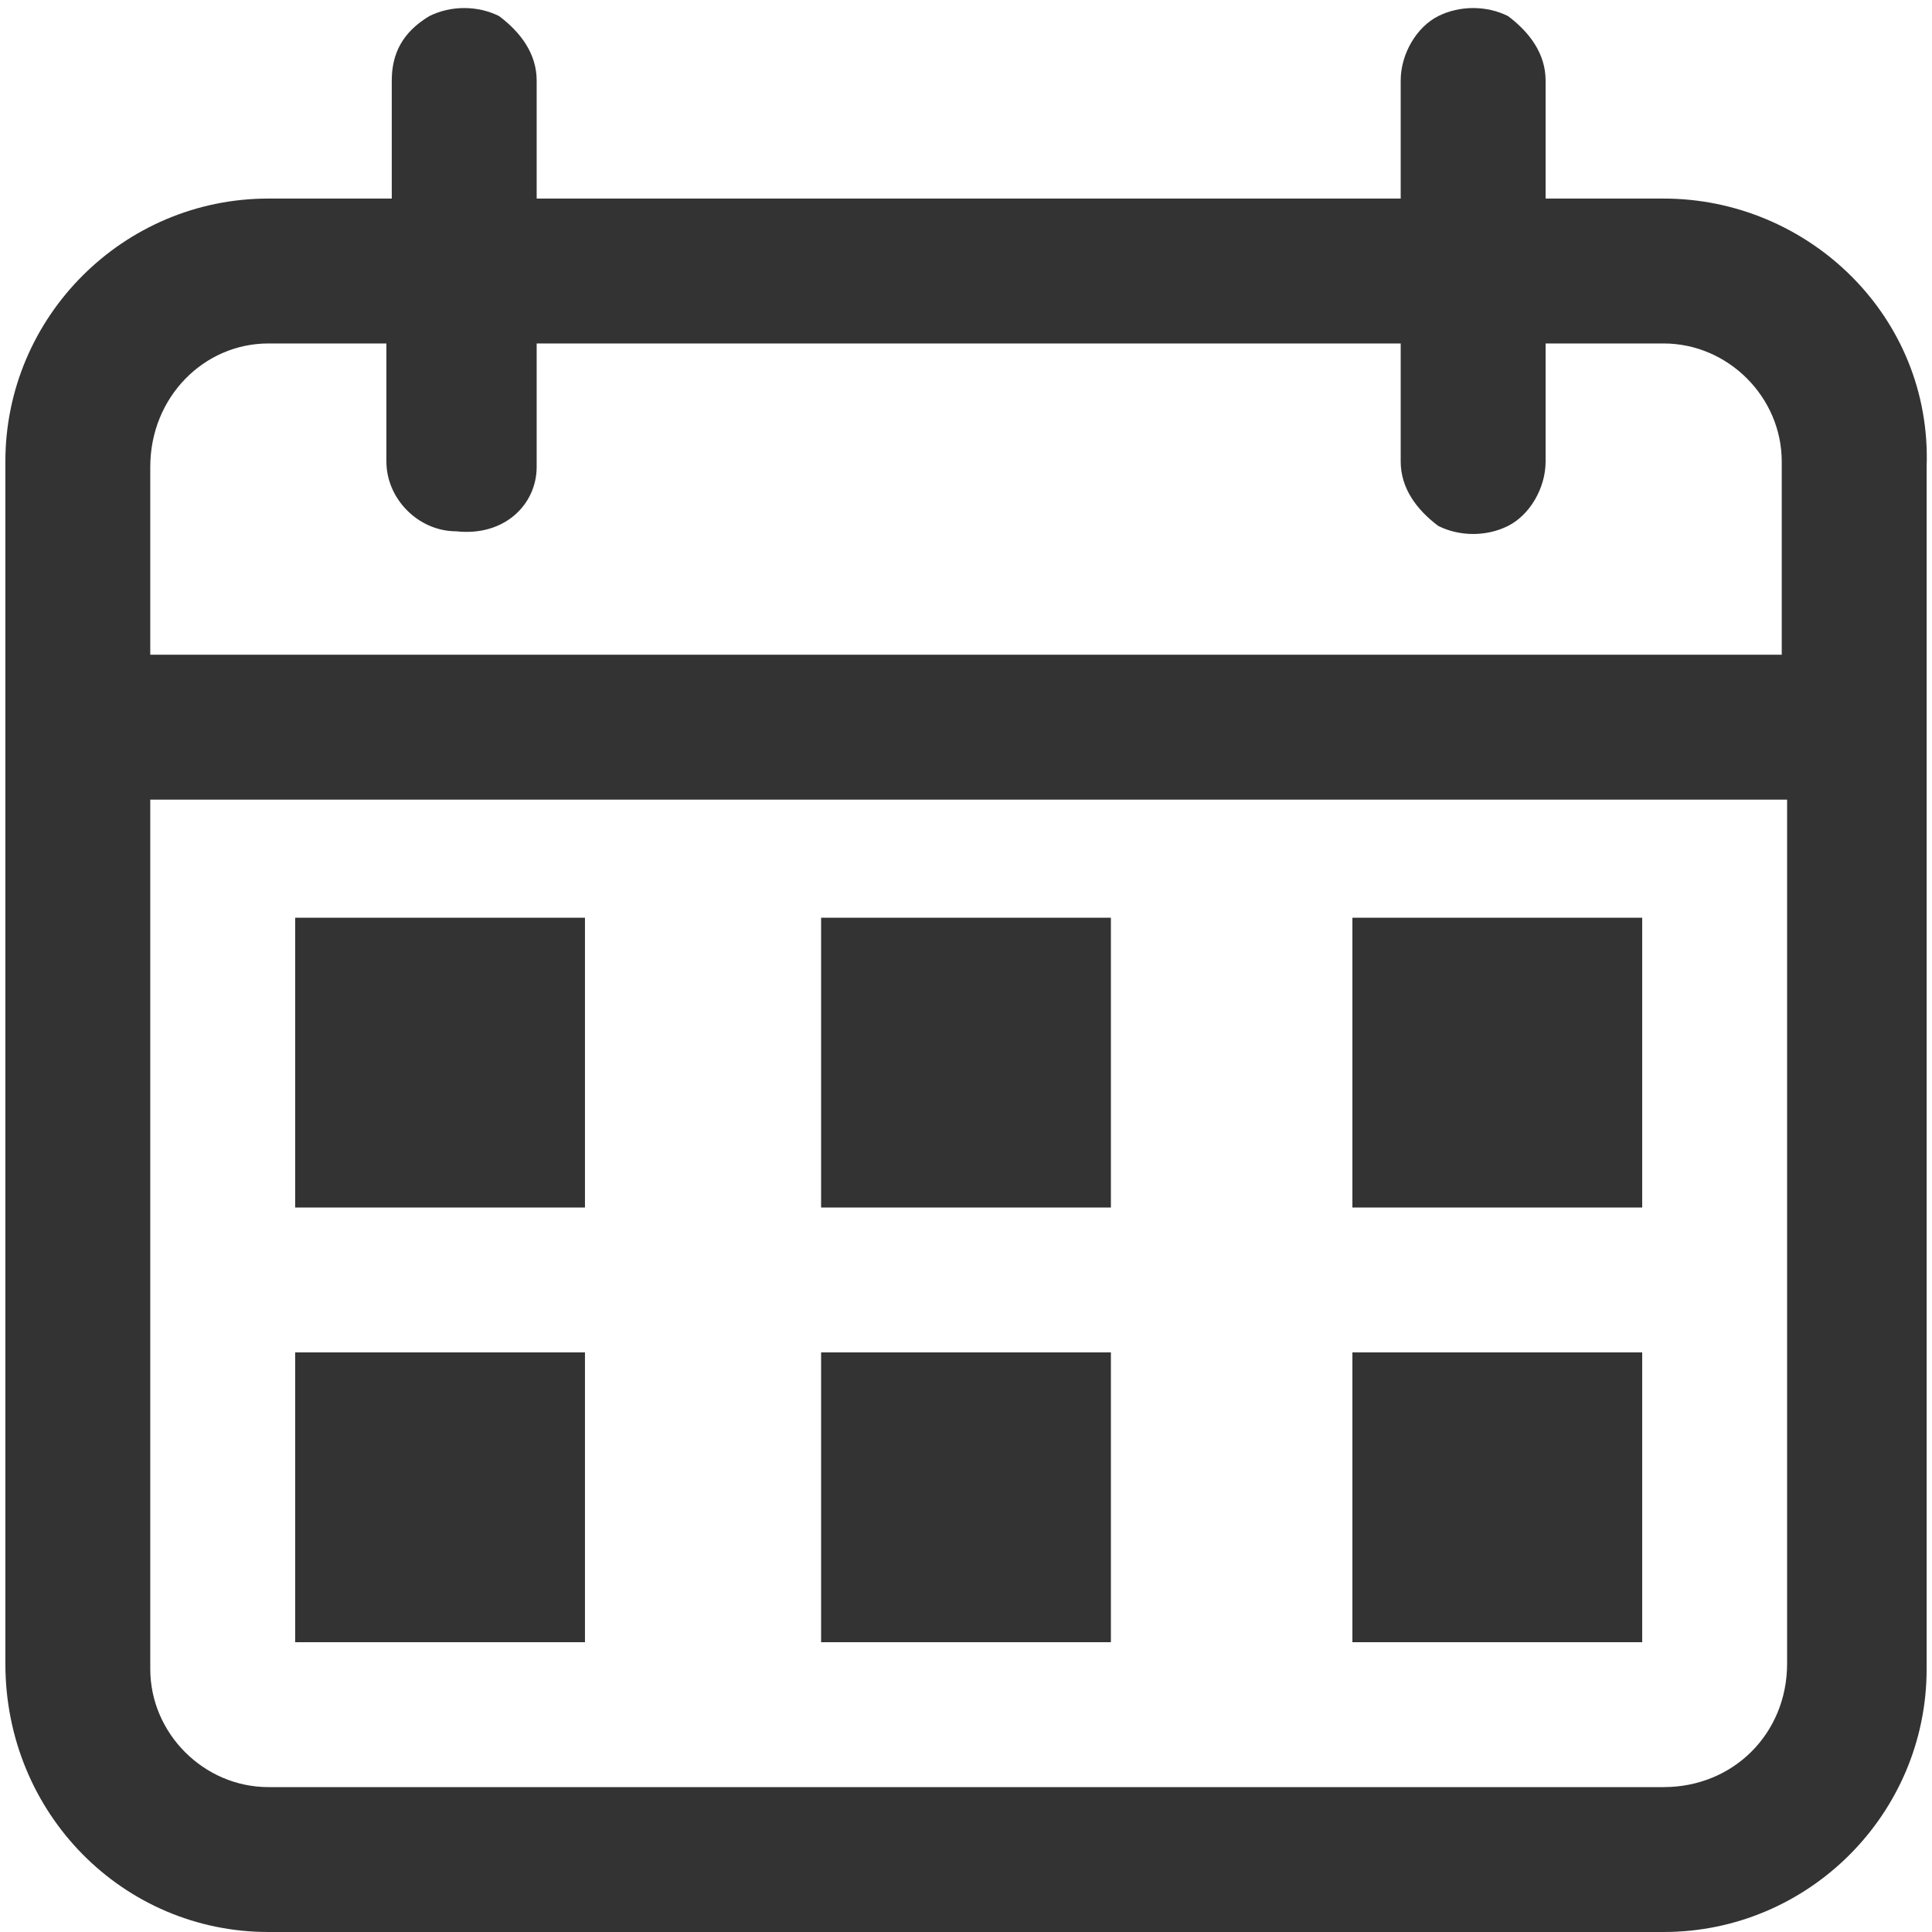
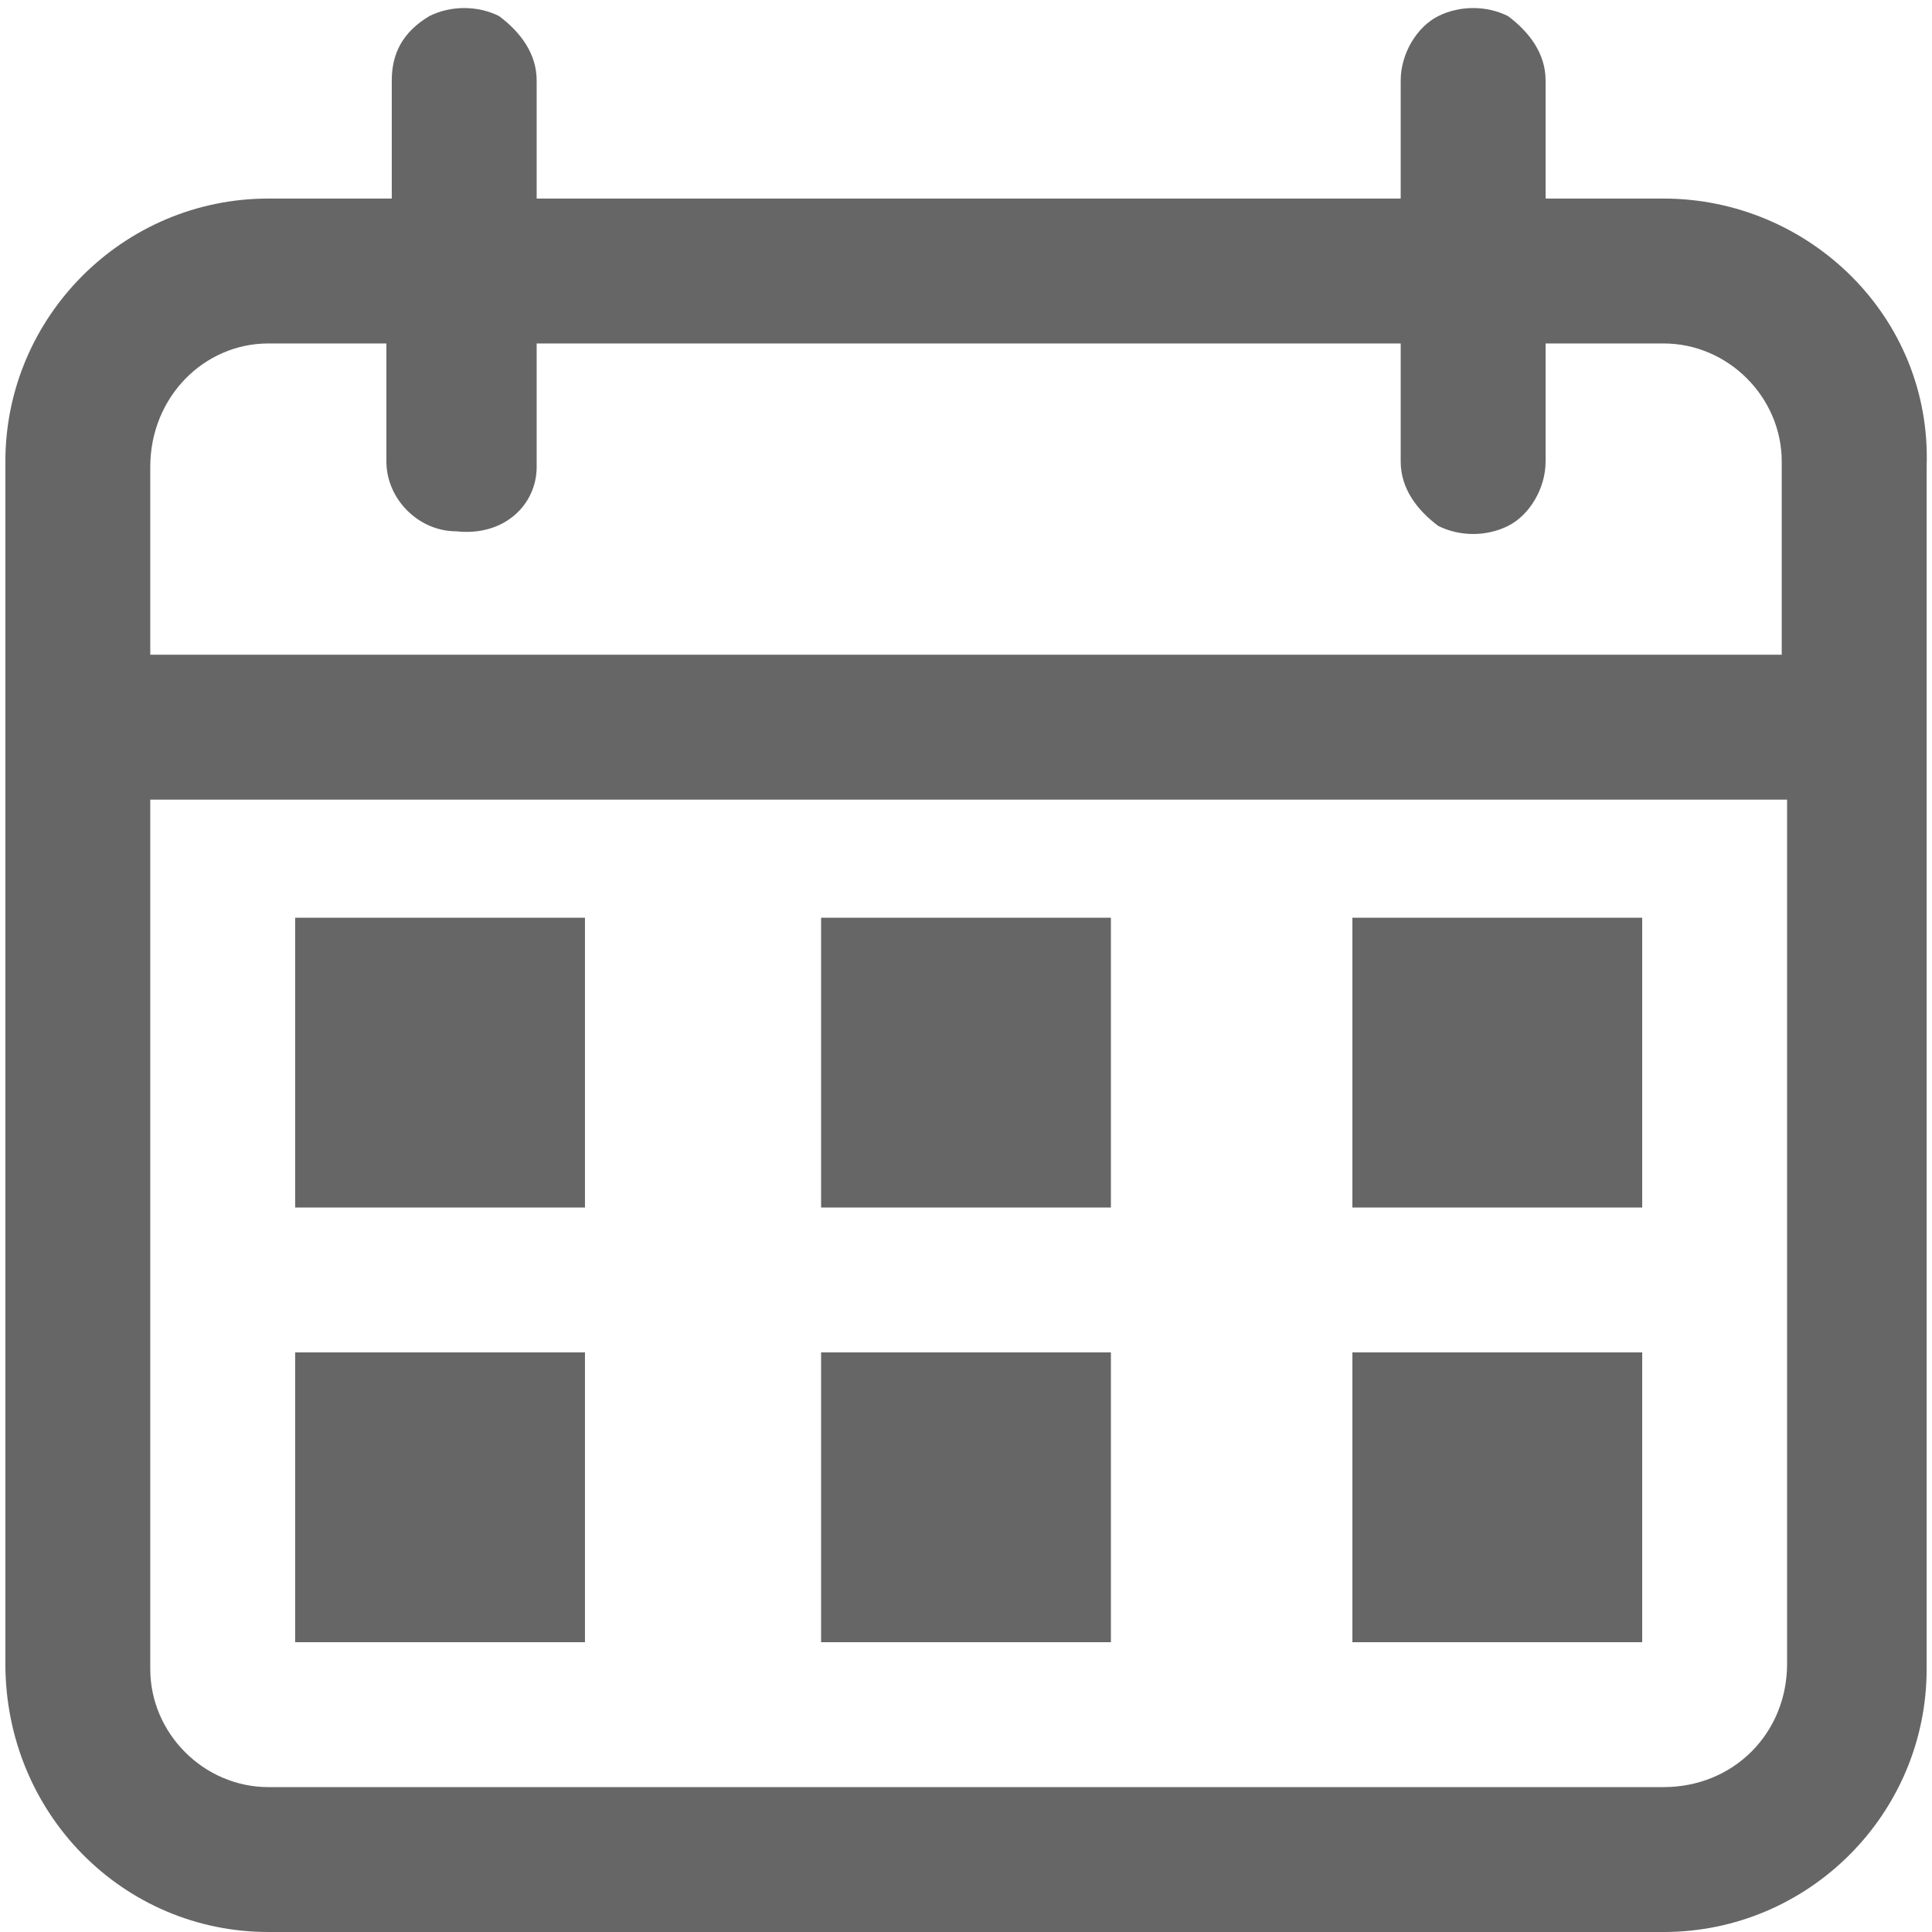
- <svg xmlns="http://www.w3.org/2000/svg" viewBox="0 0 36 36">
-   <path d="M31 33.3H5c-1.2 0-2.2-1-2.2-2.2V14.9h30.5V31c0 1.3-1 2.3-2.3 2.3M5 6.4h2.2v2.2c0 .7.6 1.3 1.3 1.3.9.1 1.5-.5 1.5-1.2V6.4h16.1v2.2c0 .5.3.9.7 1.2.4.2.9.2 1.3 0s.7-.7.7-1.2V6.4H31c1.2 0 2.2 1 2.2 2.2v3.6H2.8V8.7c0-1.3 1-2.3 2.2-2.3m26-2.7h-2.2V1.5c0-.5-.3-.9-.7-1.2-.4-.2-.9-.2-1.3 0s-.7.7-.7 1.2v2.2H10V1.5C10 1 9.7.6 9.3.3 8.9.1 8.4.1 8 .3c-.5.3-.7.7-.7 1.2v2.2H5C2.3 3.7.1 5.9.1 8.6V31c0 2.8 2.2 5 4.9 5h26c2.7 0 4.9-2.2 4.9-4.9V8.7c.1-2.8-2.2-5-4.9-5m-23.7 17h1.8V19H7.3v1.7zm-1.8 1.8h5.4v-5.4H5.5v5.4zM27 20.7h1.8V19H27v1.7zm-1.8 1.8h5.4v-5.4h-5.4v5.4zm-8.1-1.8h1.8V19h-1.8v1.7zm-1.8 1.8h5.4v-5.4h-5.4v5.4zm-8 6.3h1.8V27H7.3v1.8zm-1.8 1.8h5.4v-5.4H5.5v5.4zM27 28.8h1.8V27H27v1.8zm-1.8 1.8h5.4v-5.4h-5.4v5.4zm-8.1-1.8h1.8V27h-1.8v1.8zm-1.8 1.8h5.4v-5.4h-5.4v5.4zm0 0" fill="#333" />
+ <svg xmlns="http://www.w3.org/2000/svg" version="1.1" id="图层_1" x="0px" y="0px" viewBox="0 0 36 36" style="enable-background:new 0 0 36 36;" xml:space="preserve">
+   <style type="text/css">
+ 	.st0{fill:#666666;}
+ </style>
+   <g>
+     <g>
+       <path class="st0" d="M31,33.3H5c-1.2,0-2.2-1-2.2-2.2V14.9h30.5V31C33.3,32.3,32.3,33.3,31,33.3 M5,6.4h2.2v2.2    c0,0.7,0.6,1.3,1.3,1.3C9.4,10,10,9.4,10,8.7V6.4h16.1v2.2c0,0.5,0.3,0.9,0.7,1.2c0.4,0.2,0.9,0.2,1.3,0s0.7-0.7,0.7-1.2V6.4H31    c1.2,0,2.2,1,2.2,2.2v3.6H2.8V8.7C2.8,7.4,3.8,6.4,5,6.4 M31,3.7h-2.2V1.5c0-0.5-0.3-0.9-0.7-1.2c-0.4-0.2-0.9-0.2-1.3,0    S26.1,1,26.1,1.5v2.2H10V1.5C10,1,9.7,0.6,9.3,0.3C8.9,0.1,8.4,0.1,8,0.3C7.5,0.6,7.3,1,7.3,1.5v2.2H5c-2.7,0-4.9,2.2-4.9,4.9V31    c0,2.8,2.2,5,4.9,5h26c2.7,0,4.9-2.2,4.9-4.9V8.7C36,5.9,33.7,3.7,31,3.7 M7.3,20.7h1.8V19H7.3V20.7z M5.5,22.5h5.4v-5.4H5.5V22.5    z M27,20.7h1.8V19H27V20.7z M25.2,22.5h5.4v-5.4h-5.4V22.5z M17.1,20.7h1.8V19h-1.8V20.7z M15.3,22.5h5.4v-5.4h-5.4    C15.3,17.1,15.3,22.5,15.3,22.5z M7.3,28.8h1.8V27H7.3V28.8z M5.5,30.6h5.4v-5.4H5.5V30.6z M27,28.8h1.8V27H27V28.8z M25.2,30.6    h5.4v-5.4h-5.4V30.6z M17.1,28.8h1.8V27h-1.8V28.8z M15.3,30.6h5.4v-5.4h-5.4C15.3,25.2,15.3,30.6,15.3,30.6z" />
+     </g>
+   </g>
</svg>
